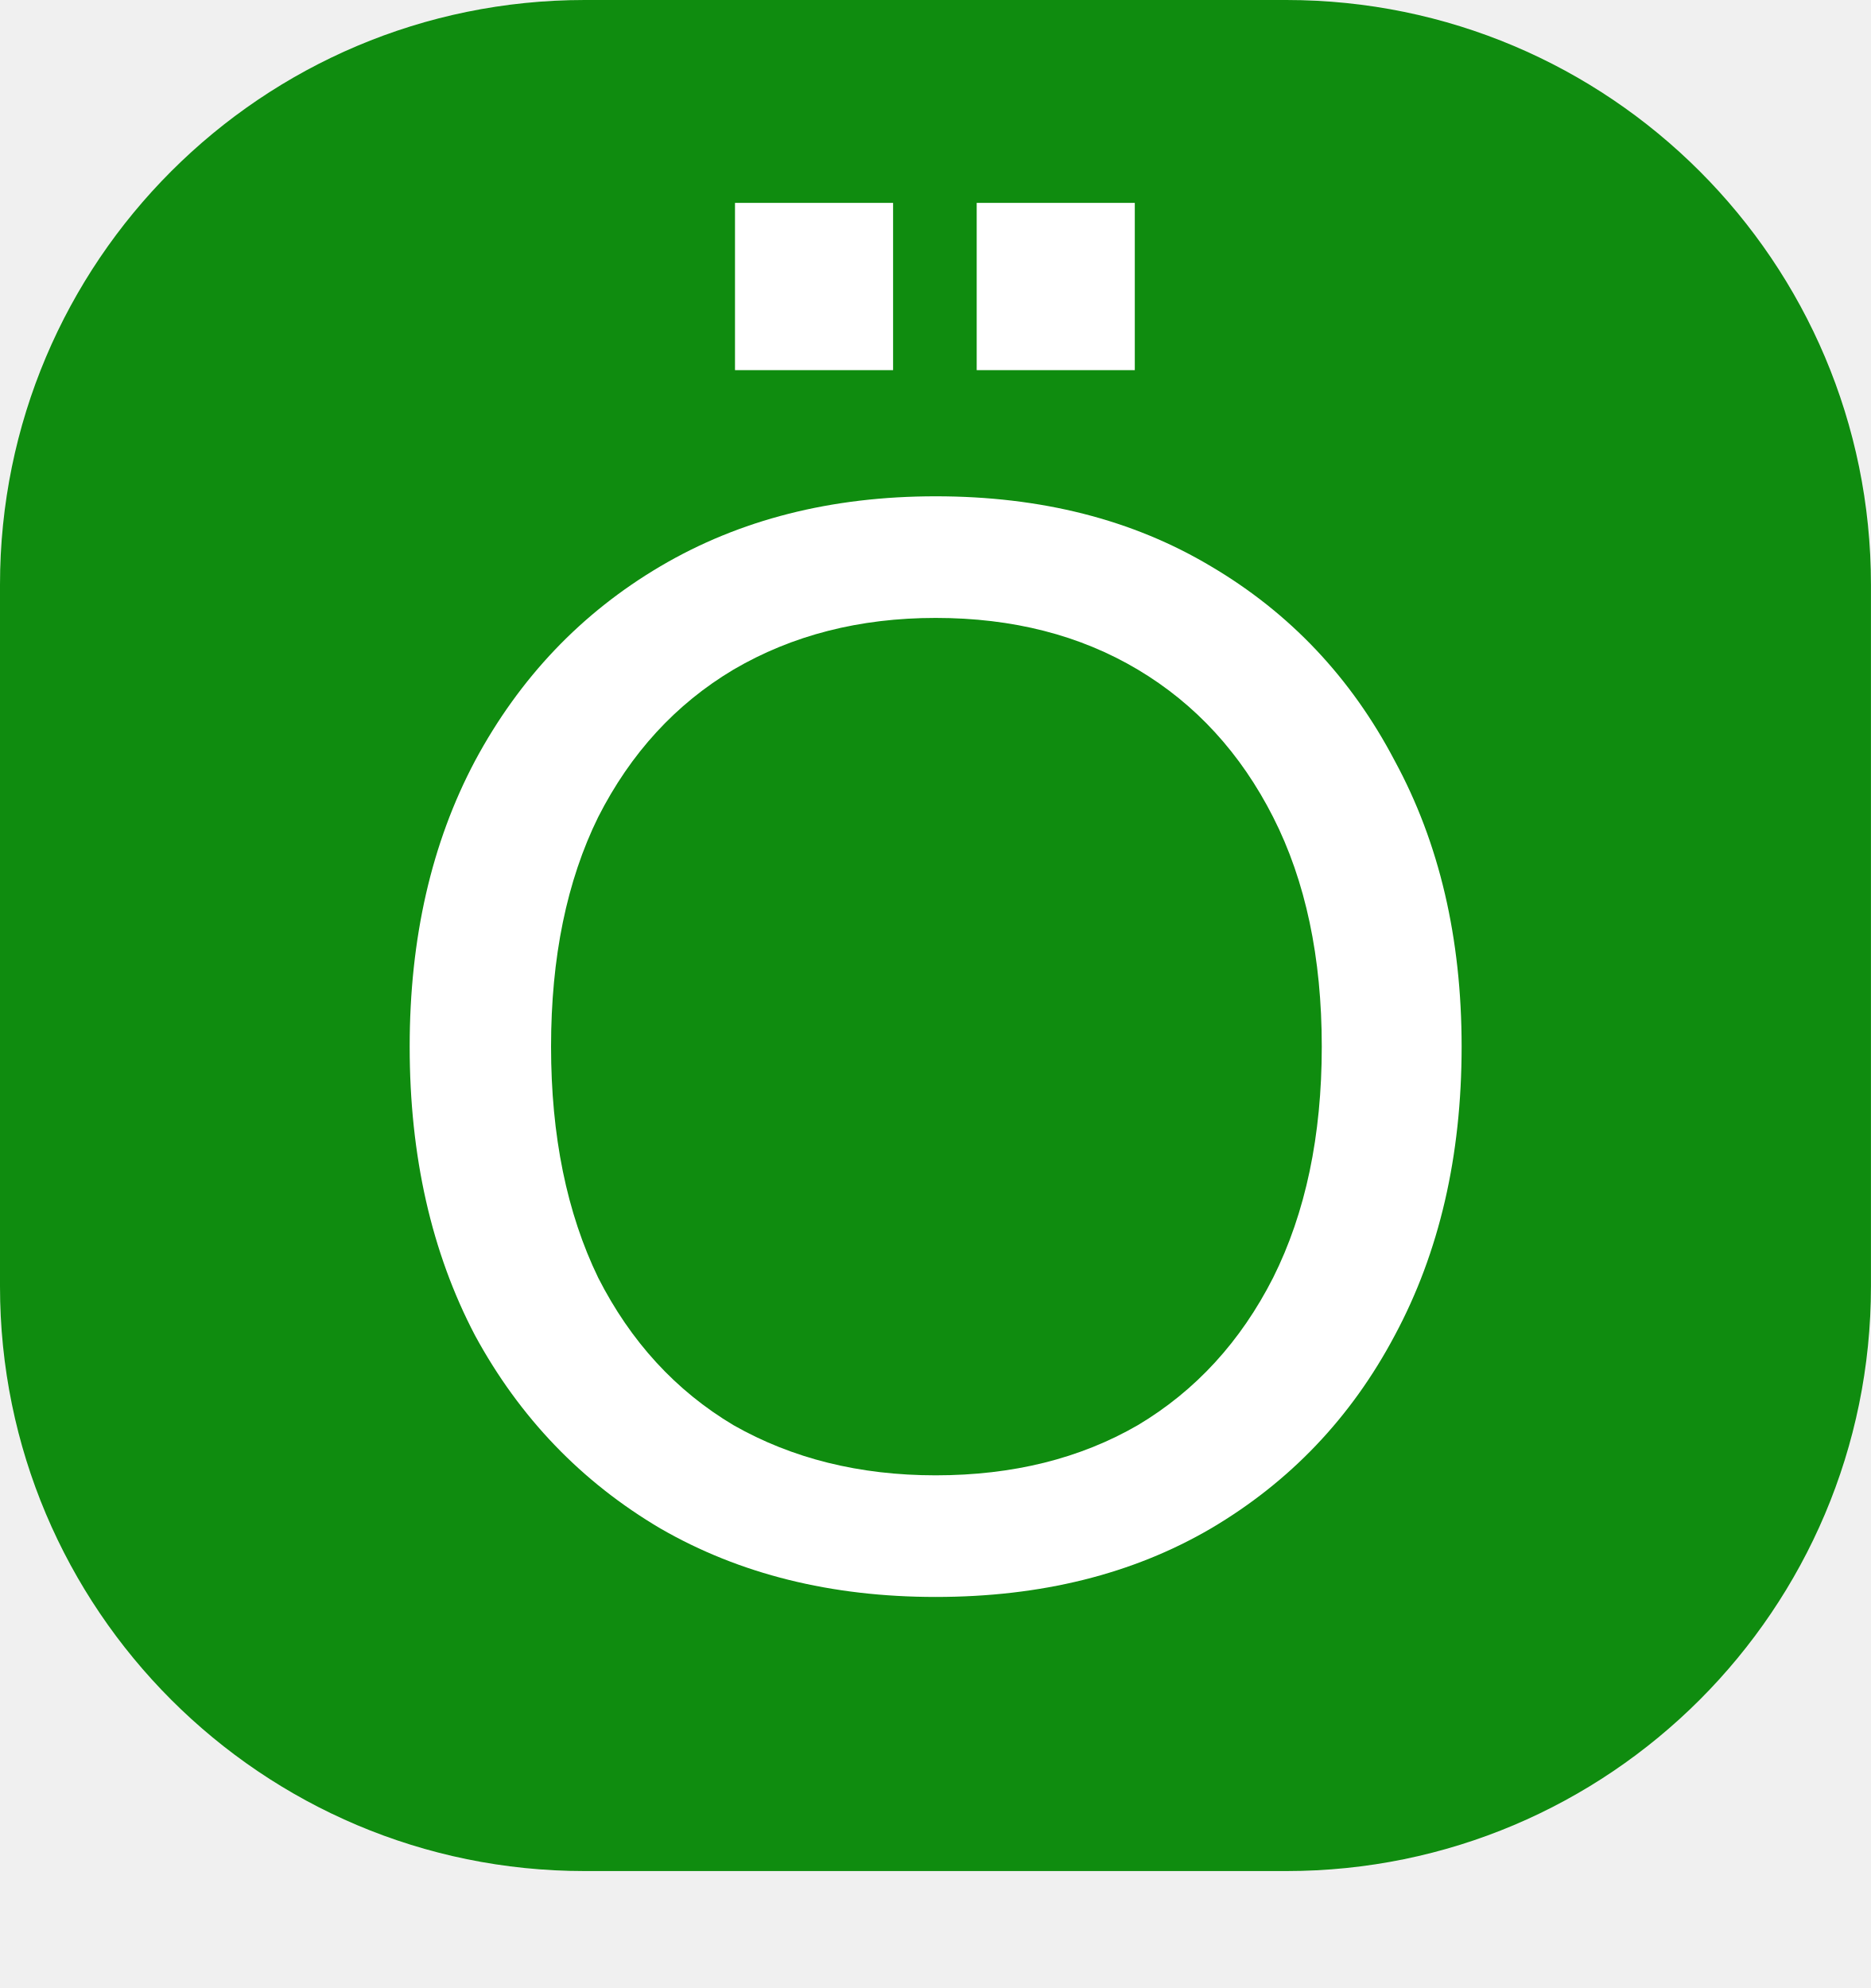
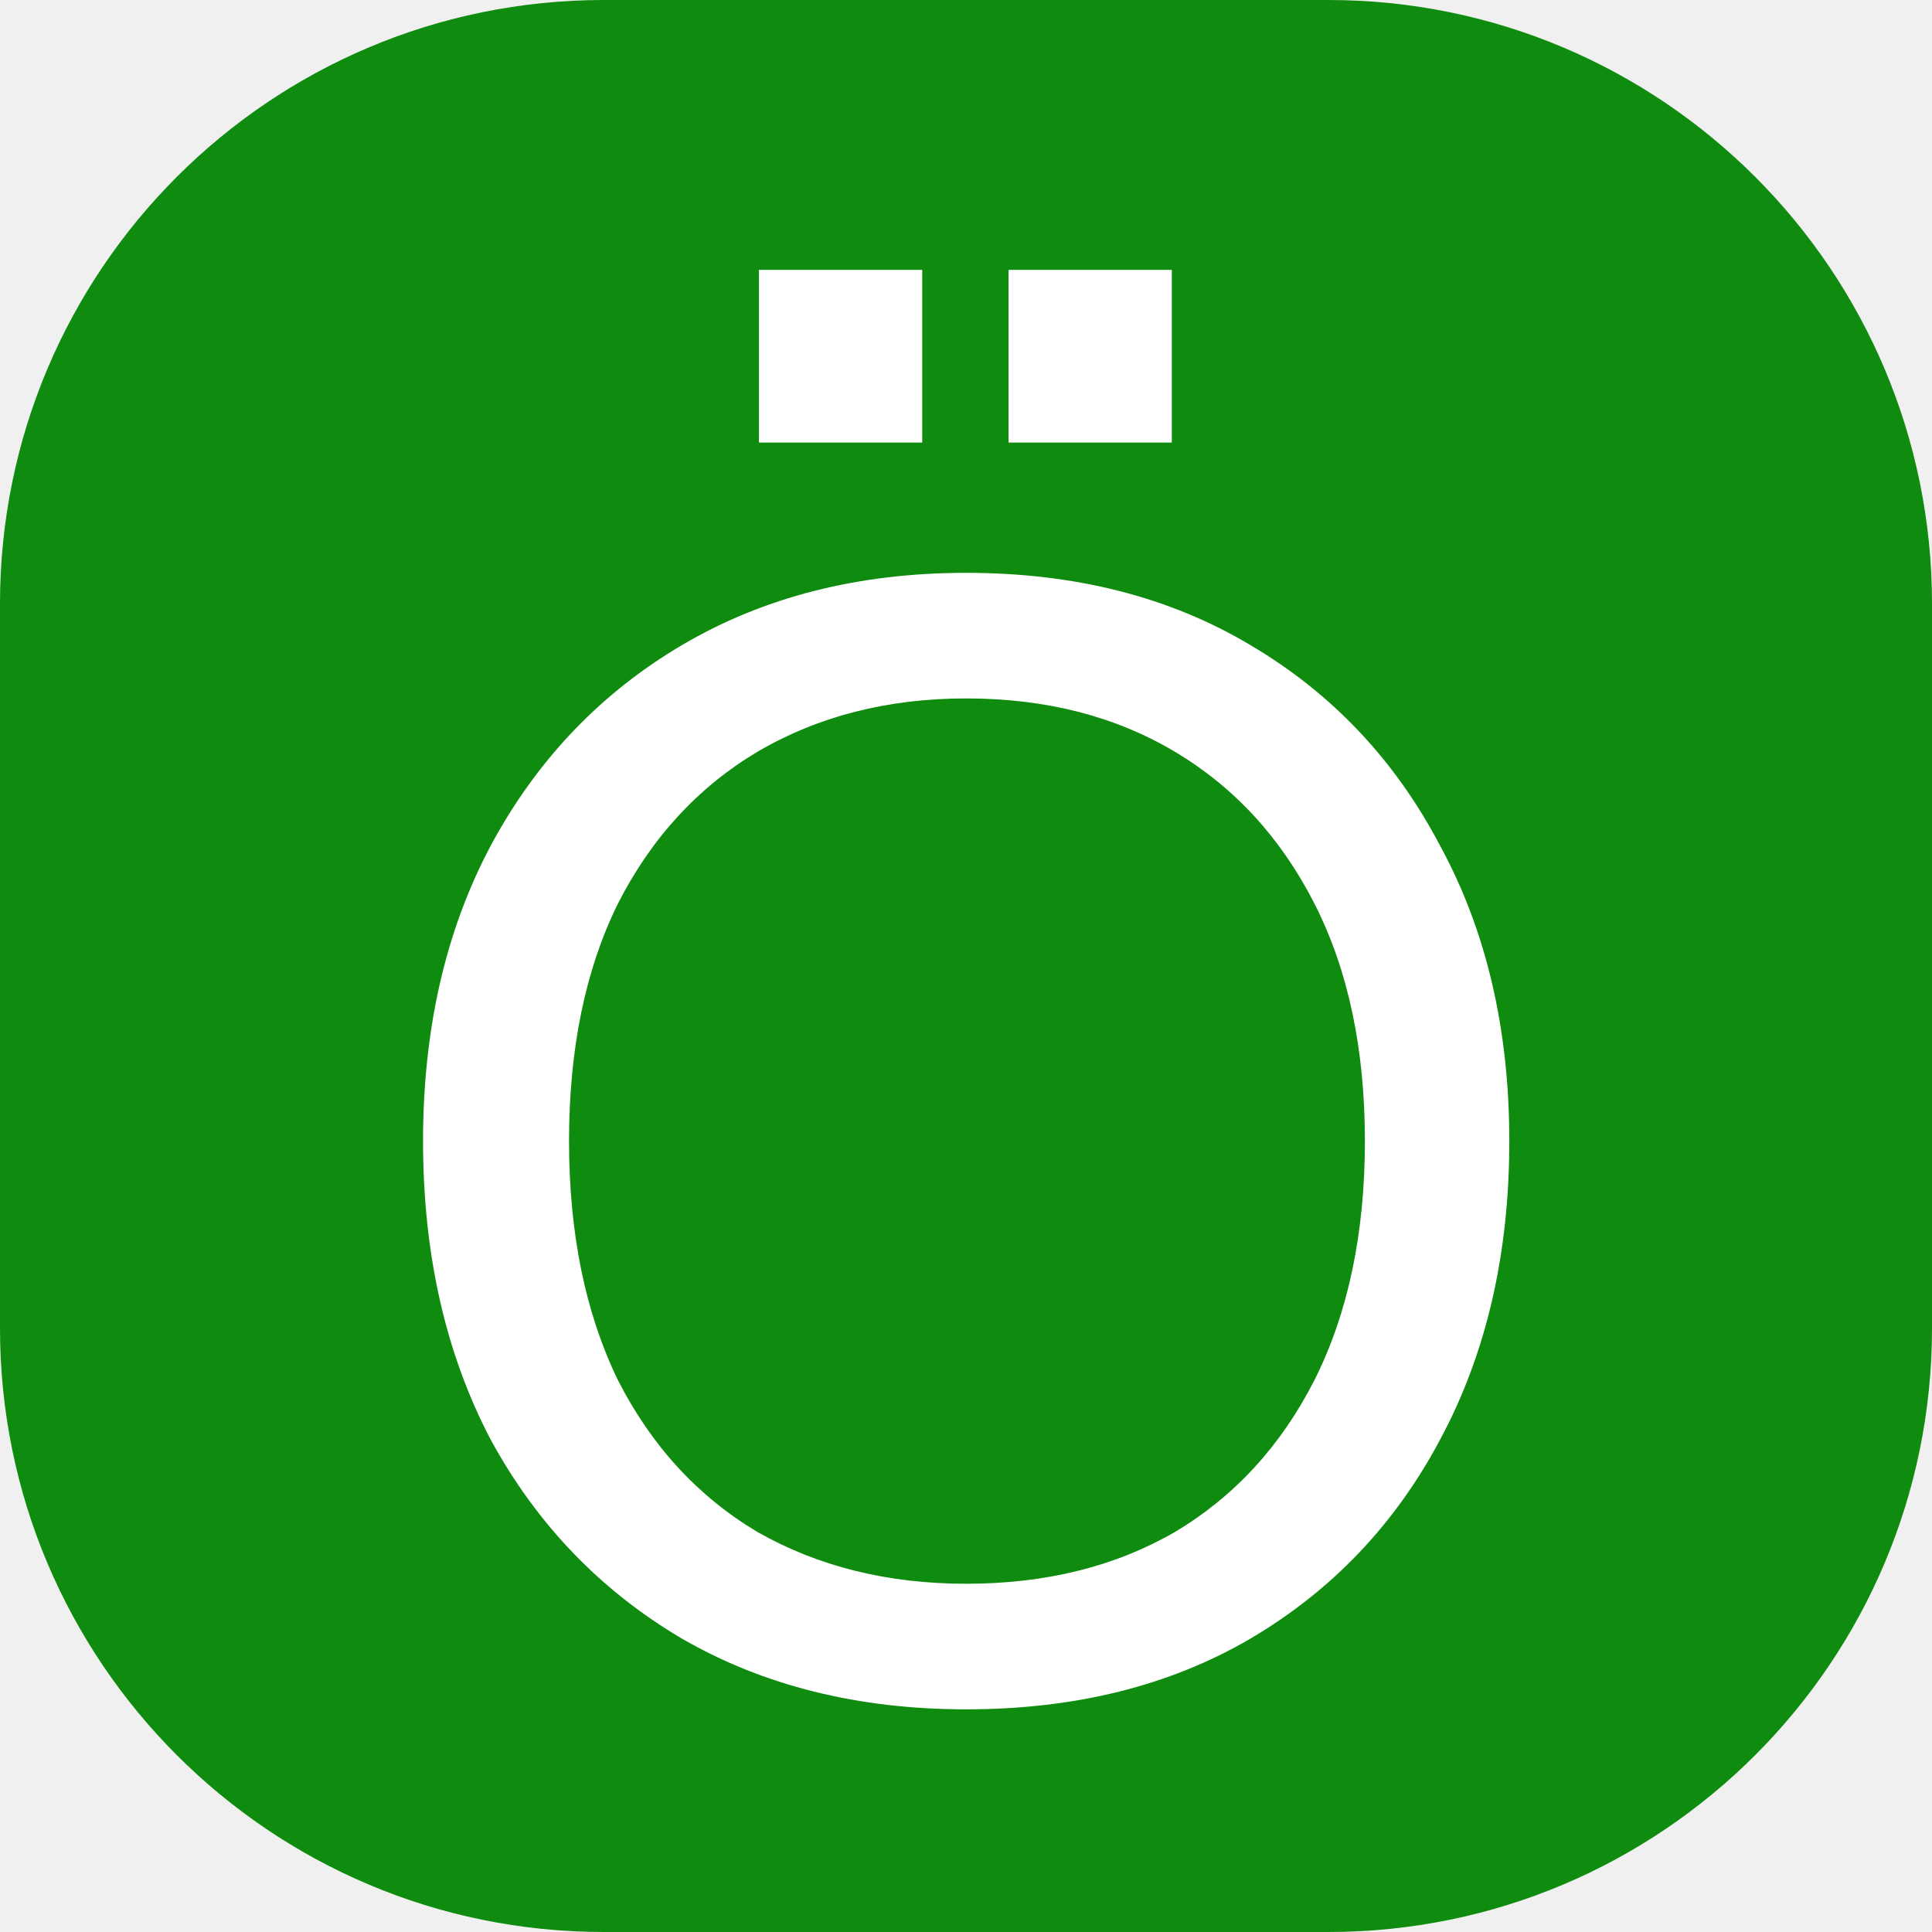
- <svg xmlns="http://www.w3.org/2000/svg" width="32" height="34" viewBox="0 0 32 34" fill="none">
+ <svg xmlns="http://www.w3.org/2000/svg" width="32" height="32" viewBox="0 0 32 32" fill="none">
  <rect width="32" height="32" rx="10" fill="#0F8C0F" />
-   <path d="M16.003 27.312C14.218 27.312 12.649 26.922 11.297 26.142C9.945 25.345 8.888 24.244 8.125 22.84C7.38 21.419 7.007 19.772 7.007 17.9C7.007 16.045 7.38 14.416 8.125 13.012C8.888 11.591 9.945 10.481 11.297 9.684C12.649 8.887 14.218 8.488 16.003 8.488C17.806 8.488 19.374 8.887 20.709 9.684C22.061 10.481 23.11 11.591 23.855 13.012C24.618 14.416 24.999 16.045 24.999 17.9C24.999 19.772 24.618 21.419 23.855 22.84C23.11 24.244 22.061 25.345 20.709 26.142C19.374 26.922 17.806 27.312 16.003 27.312ZM16.003 25.232C17.32 25.232 18.473 24.946 19.461 24.374C20.449 23.785 21.22 22.944 21.775 21.852C22.33 20.743 22.607 19.425 22.607 17.9C22.607 16.375 22.33 15.066 21.775 13.974C21.22 12.882 20.449 12.041 19.461 11.452C18.473 10.863 17.32 10.568 16.003 10.568C14.703 10.568 13.55 10.863 12.545 11.452C11.557 12.041 10.786 12.882 10.231 13.974C9.694 15.066 9.425 16.375 9.425 17.9C9.425 19.425 9.694 20.743 10.231 21.852C10.786 22.944 11.557 23.785 12.545 24.374C13.55 24.946 14.703 25.232 16.003 25.232ZM16.705 6.33V3.47H19.409V6.33H16.705ZM12.571 6.33V3.47H15.275V6.33H12.571Z" fill="white" />
+   <path d="M16.003 28.312C14.218 28.312 12.649 27.922 11.297 27.142C9.945 26.345 8.888 25.244 8.125 23.84C7.38 22.419 7.007 20.772 7.007 18.9C7.007 17.045 7.38 15.416 8.125 14.012C8.888 12.591 9.945 11.481 11.297 10.684C12.649 9.887 14.218 9.488 16.003 9.488C17.806 9.488 19.374 9.887 20.709 10.684C22.061 11.481 23.11 12.591 23.855 14.012C24.618 15.416 24.999 17.045 24.999 18.9C24.999 20.772 24.618 22.419 23.855 23.84C23.11 25.244 22.061 26.345 20.709 27.142C19.374 27.922 17.806 28.312 16.003 28.312ZM16.003 26.232C17.32 26.232 18.473 25.946 19.461 25.374C20.449 24.785 21.22 23.944 21.775 22.852C22.33 21.743 22.607 20.425 22.607 18.9C22.607 17.375 22.33 16.066 21.775 14.974C21.22 13.882 20.449 13.041 19.461 12.452C18.473 11.863 17.32 11.568 16.003 11.568C14.703 11.568 13.55 11.863 12.545 12.452C11.557 13.041 10.786 13.882 10.231 14.974C9.694 16.066 9.425 17.375 9.425 18.9C9.425 20.425 9.694 21.743 10.231 22.852C10.786 23.944 11.557 24.785 12.545 25.374C13.55 25.946 14.703 26.232 16.003 26.232ZM16.705 7.33V4.47H19.409V7.33H16.705ZM12.571 7.33V4.47H15.275V7.33H12.571Z" fill="white" />
</svg>
